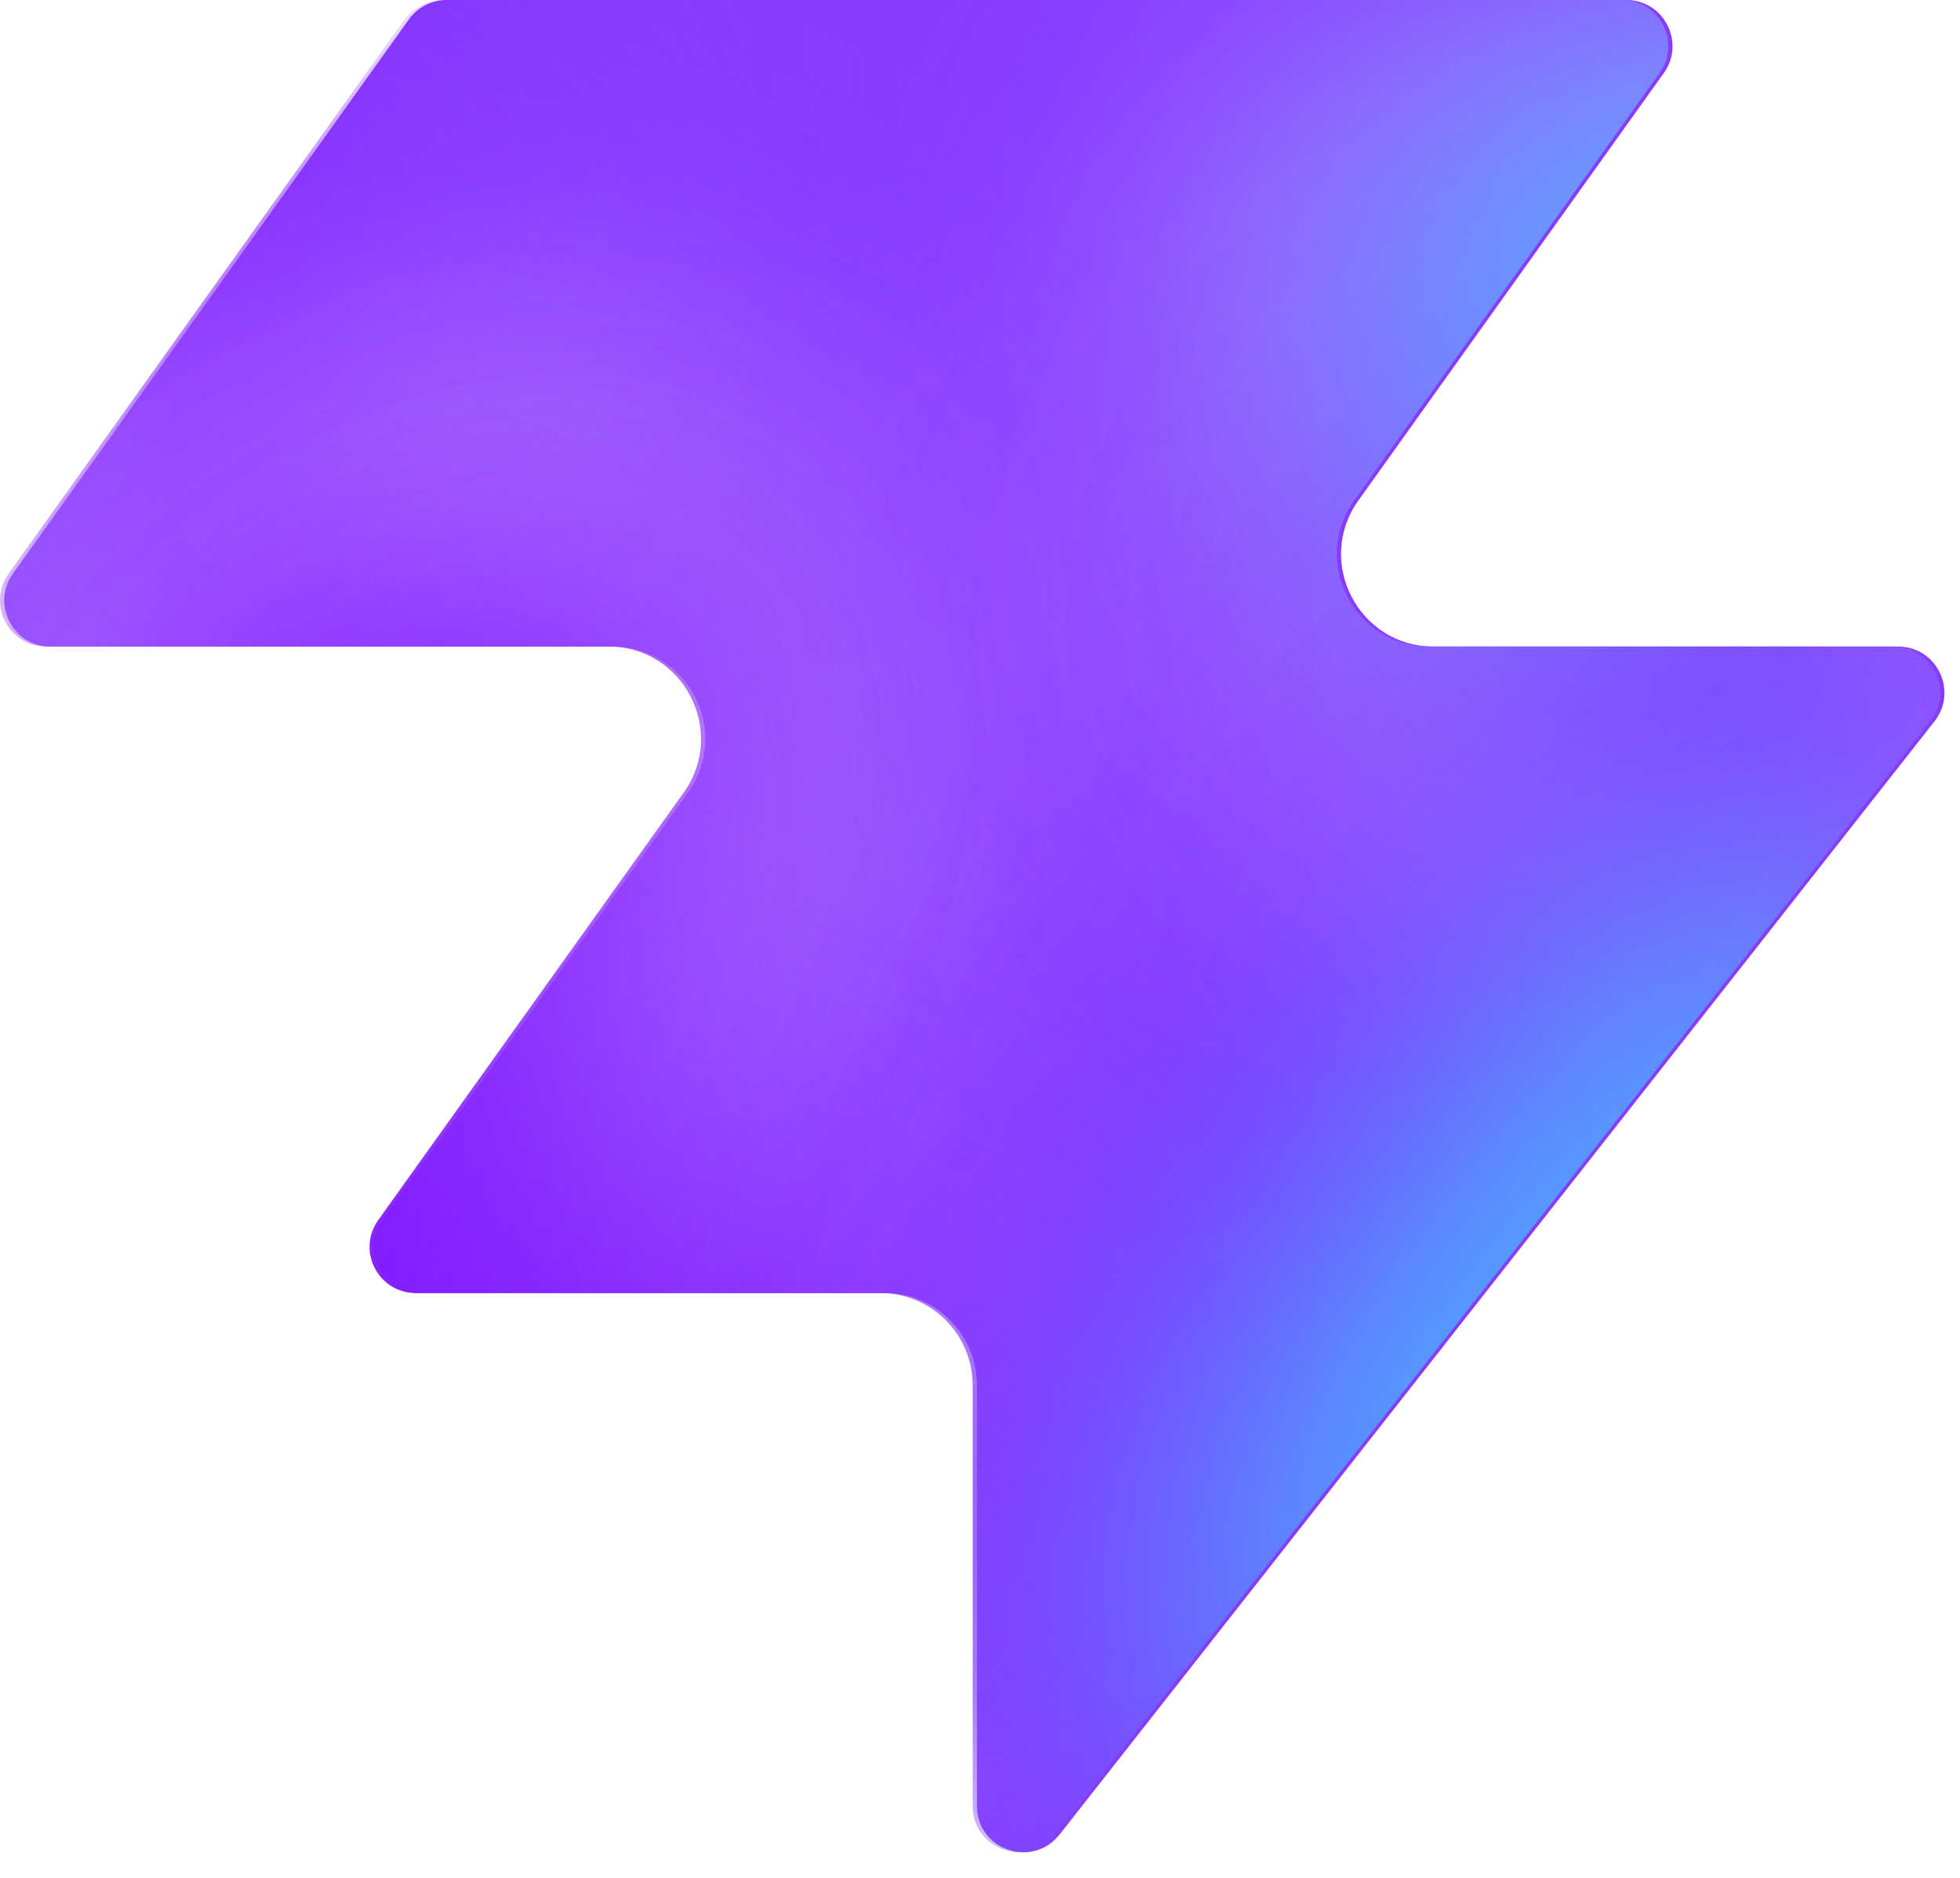
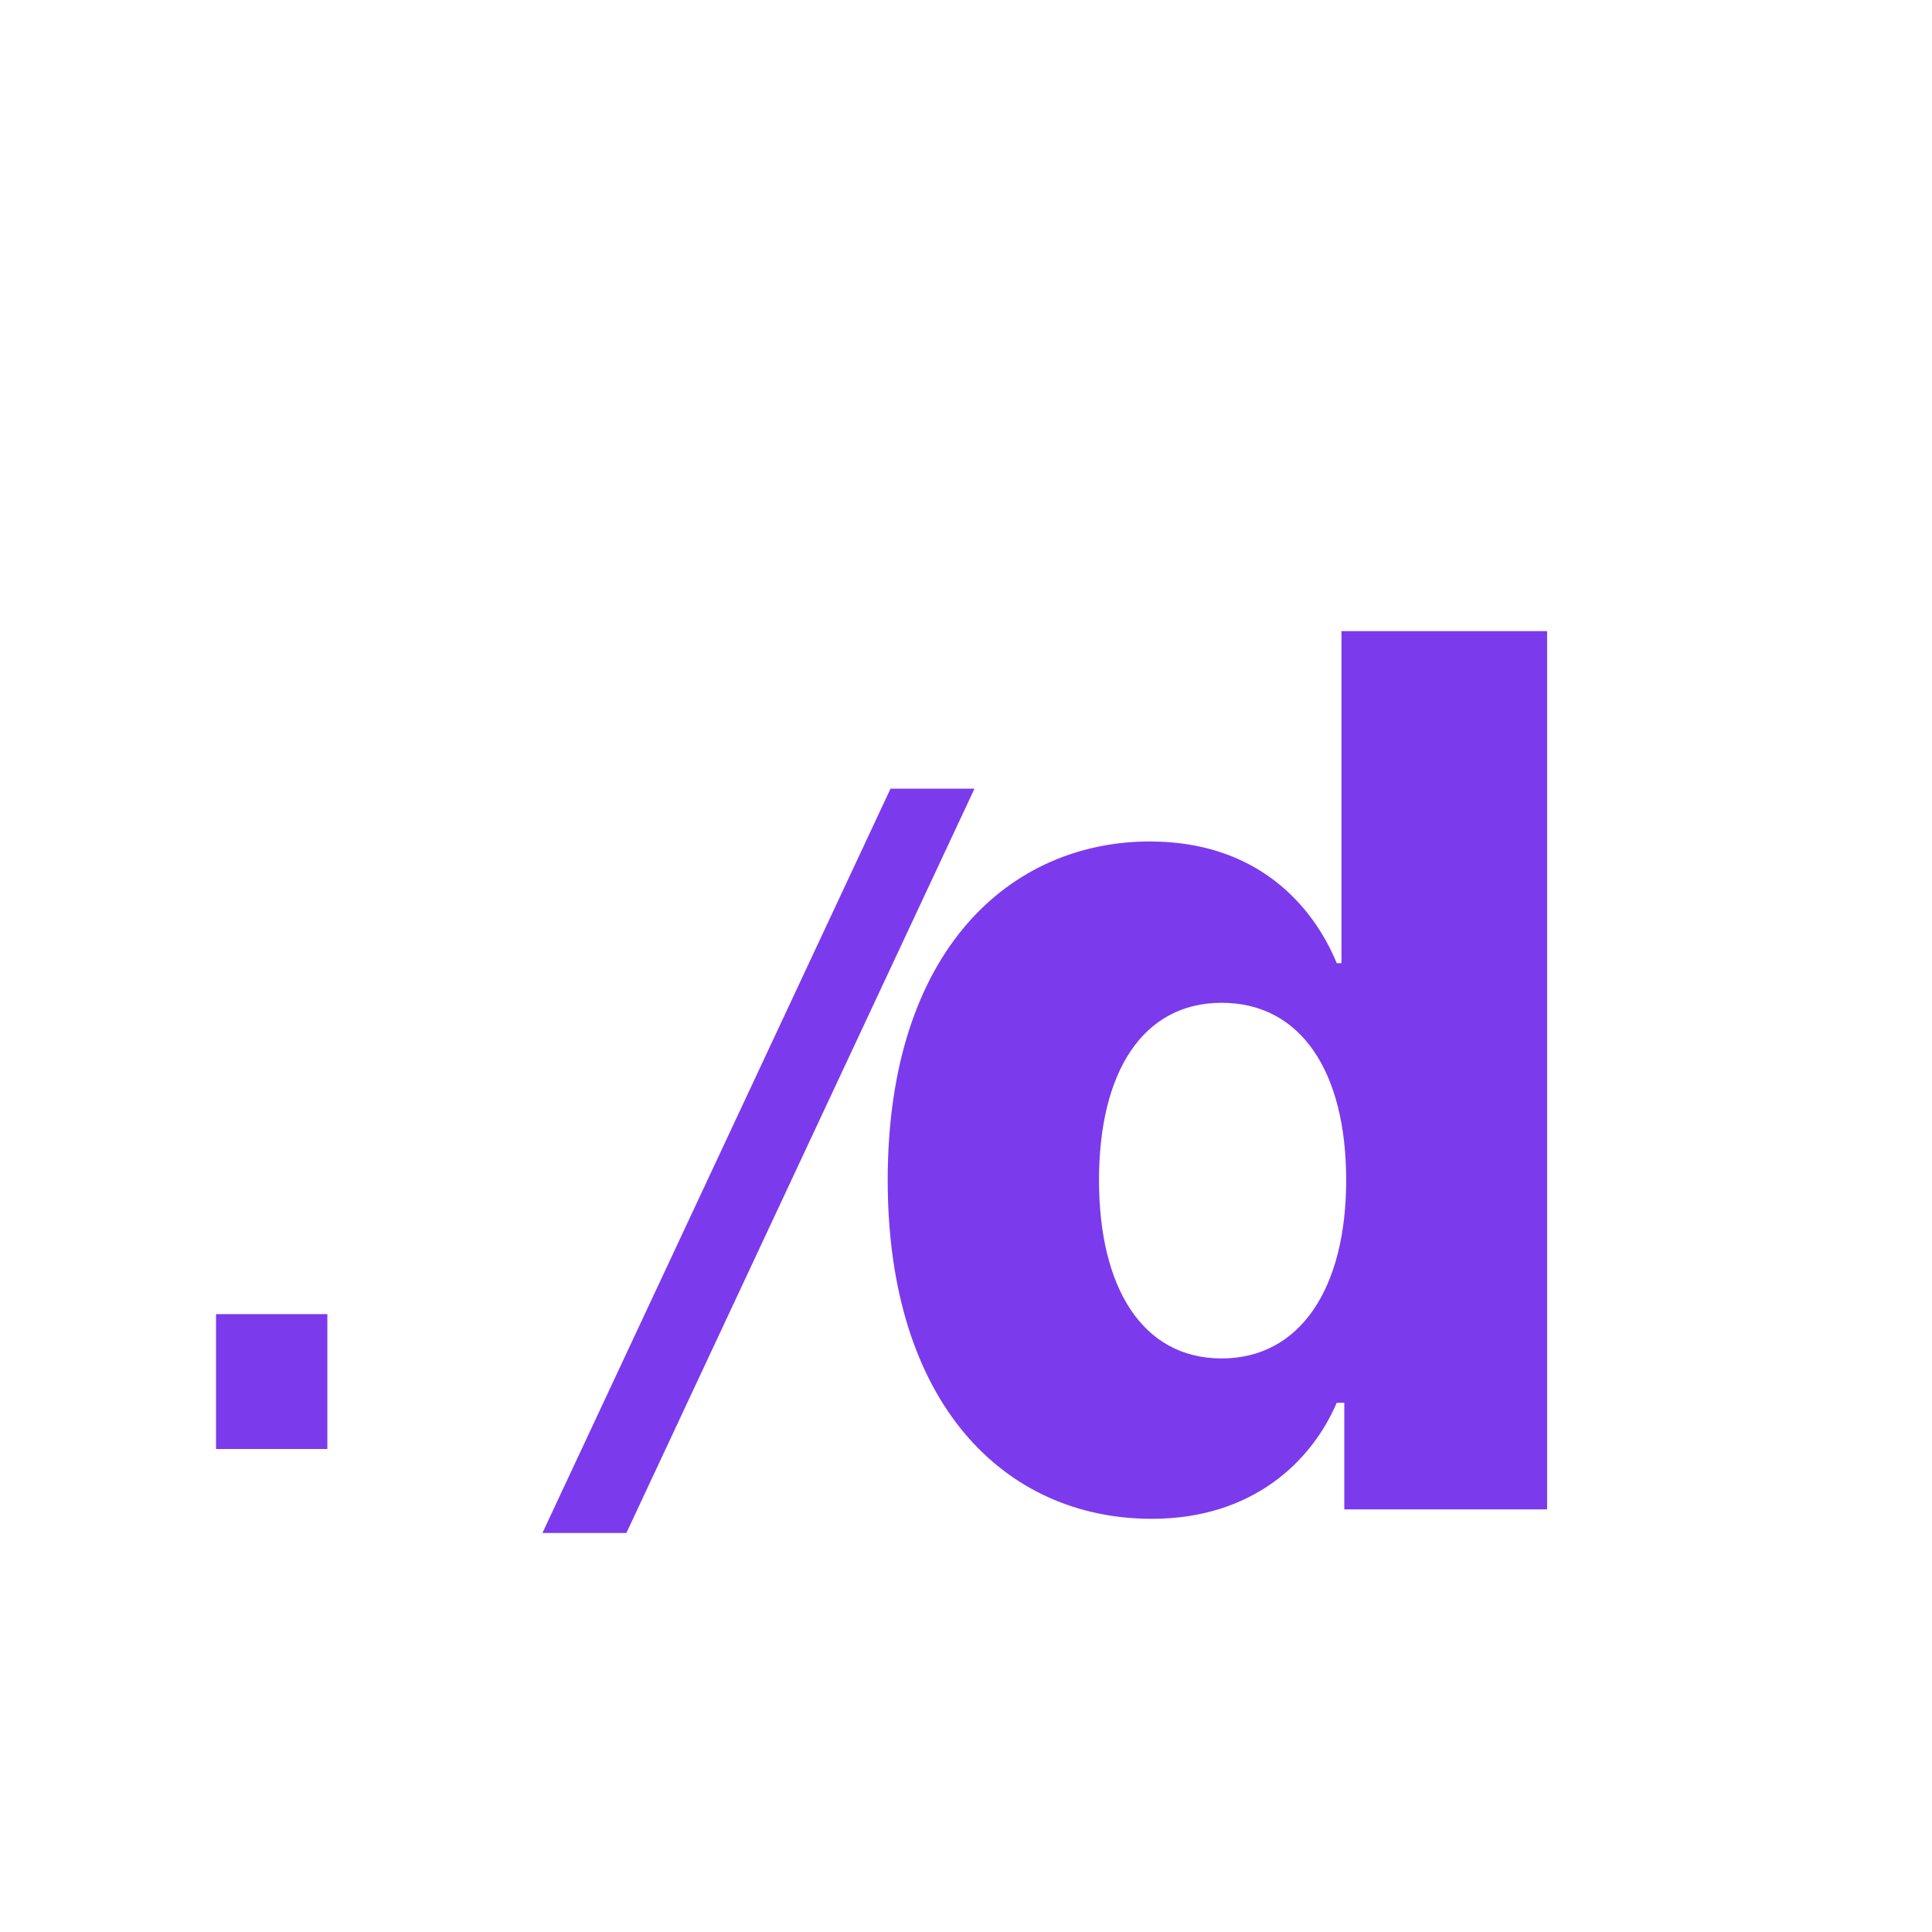
- <svg xmlns="http://www.w3.org/2000/svg" width="48" height="46" fill="none" viewBox="0 0 48 46">
-   <path fill="#863bff" d="M25.946 44.938c-.664.845-2.021.375-2.021-.698V33.937a2.26 2.26 0 0 0-2.262-2.262H10.287c-.92 0-1.456-1.04-.92-1.788l7.48-10.471c1.07-1.497 0-3.578-1.842-3.578H1.237c-.92 0-1.456-1.04-.92-1.788L10.013.474c.214-.297.556-.474.92-.474h28.894c.92 0 1.456 1.04.92 1.788l-7.48 10.471c-1.07 1.498 0 3.579 1.842 3.579h11.377c.943 0 1.473 1.088.89 1.83L25.947 44.94z" style="fill:#863bff;fill:color(display-p3 .525 .23 1);fill-opacity:1" />
-   <mask id="a" width="48" height="46" x="0" y="0" maskUnits="userSpaceOnUse" style="mask-type:alpha">
-     <path fill="#000" d="M25.842 44.938c-.664.844-2.021.375-2.021-.698V33.937a2.26 2.26 0 0 0-2.262-2.262H10.183c-.92 0-1.456-1.04-.92-1.788l7.48-10.471c1.07-1.498 0-3.579-1.842-3.579H1.133c-.92 0-1.456-1.04-.92-1.787L9.91.473c.214-.297.556-.474.92-.474h28.894c.92 0 1.456 1.04.92 1.788l-7.48 10.471c-1.07 1.498 0 3.578 1.842 3.578h11.377c.943 0 1.473 1.088.89 1.832L25.843 44.94z" style="fill:#000;fill-opacity:1" />
-   </mask>
-   <g mask="url(#a)">
-     <g filter="url(#b)">
-       <ellipse cx="5.508" cy="14.704" fill="#ede6ff" rx="5.508" ry="14.704" style="fill:#ede6ff;fill:color(display-p3 .927 .903 1);fill-opacity:1" transform="matrix(.00324 1 1 -.00324 -4.47 31.516)" />
-     </g>
-     <g filter="url(#c)">
-       <ellipse cx="10.399" cy="29.851" fill="#ede6ff" rx="10.399" ry="29.851" style="fill:#ede6ff;fill:color(display-p3 .927 .903 1);fill-opacity:1" transform="matrix(.00324 1 1 -.00324 -39.328 7.883)" />
-     </g>
-     <g filter="url(#d)">
-       <ellipse cx="5.508" cy="30.487" fill="#7e14ff" rx="5.508" ry="30.487" style="fill:#7e14ff;fill:color(display-p3 .492 .077 1);fill-opacity:1" transform="rotate(89.814 -25.913 -14.639)scale(1 -1)" />
-     </g>
-     <g filter="url(#e)">
-       <ellipse cx="5.508" cy="30.599" fill="#7e14ff" rx="5.508" ry="30.599" style="fill:#7e14ff;fill:color(display-p3 .492 .077 1);fill-opacity:1" transform="rotate(89.814 -32.644 -3.334)scale(1 -1)" />
-     </g>
-     <g filter="url(#f)">
-       <ellipse cx="5.508" cy="30.599" fill="#7e14ff" rx="5.508" ry="30.599" style="fill:#7e14ff;fill:color(display-p3 .492 .077 1);fill-opacity:1" transform="matrix(.00324 1 1 -.00324 -34.34 30.47)" />
-     </g>
-     <g filter="url(#g)">
-       <ellipse cx="14.072" cy="22.078" fill="#ede6ff" rx="14.072" ry="22.078" style="fill:#ede6ff;fill:color(display-p3 .927 .903 1);fill-opacity:1" transform="rotate(93.35 24.506 48.493)scale(-1 1)" />
-     </g>
-     <g filter="url(#h)">
-       <ellipse cx="3.47" cy="21.501" fill="#7e14ff" rx="3.47" ry="21.501" style="fill:#7e14ff;fill:color(display-p3 .492 .077 1);fill-opacity:1" transform="rotate(89.009 28.708 47.59)scale(-1 1)" />
-     </g>
-     <g filter="url(#i)">
-       <ellipse cx="3.47" cy="21.501" fill="#7e14ff" rx="3.47" ry="21.501" style="fill:#7e14ff;fill:color(display-p3 .492 .077 1);fill-opacity:1" transform="rotate(89.009 28.708 47.59)scale(-1 1)" />
-     </g>
-     <g filter="url(#j)">
-       <ellipse cx=".387" cy="8.972" fill="#7e14ff" rx="4.407" ry="29.108" style="fill:#7e14ff;fill:color(display-p3 .492 .077 1);fill-opacity:1" transform="rotate(39.51 .387 8.972)" />
-     </g>
-     <g filter="url(#k)">
-       <ellipse cx="47.523" cy="-6.092" fill="#7e14ff" rx="4.407" ry="29.108" style="fill:#7e14ff;fill:color(display-p3 .492 .077 1);fill-opacity:1" transform="rotate(37.892 47.523 -6.092)" />
-     </g>
-     <g filter="url(#l)">
-       <ellipse cx="41.412" cy="6.333" fill="#47bfff" rx="5.971" ry="9.665" style="fill:#47bfff;fill:color(display-p3 .28 .748 1);fill-opacity:1" transform="rotate(37.892 41.412 6.333)" />
-     </g>
-     <g filter="url(#m)">
-       <ellipse cx="-1.879" cy="38.332" fill="#7e14ff" rx="4.407" ry="29.108" style="fill:#7e14ff;fill:color(display-p3 .492 .077 1);fill-opacity:1" transform="rotate(37.892 -1.88 38.332)" />
-     </g>
-     <g filter="url(#n)">
-       <ellipse cx="-1.879" cy="38.332" fill="#7e14ff" rx="4.407" ry="29.108" style="fill:#7e14ff;fill:color(display-p3 .492 .077 1);fill-opacity:1" transform="rotate(37.892 -1.88 38.332)" />
-     </g>
-     <g filter="url(#o)">
-       <ellipse cx="35.651" cy="29.907" fill="#7e14ff" rx="4.407" ry="29.108" style="fill:#7e14ff;fill:color(display-p3 .492 .077 1);fill-opacity:1" transform="rotate(37.892 35.651 29.907)" />
-     </g>
-     <g filter="url(#p)">
-       <ellipse cx="38.418" cy="32.4" fill="#47bfff" rx="5.971" ry="15.297" style="fill:#47bfff;fill:color(display-p3 .28 .748 1);fill-opacity:1" transform="rotate(37.892 38.418 32.4)" />
-     </g>
-   </g>
-   <defs>
-     <filter id="b" width="60.045" height="41.654" x="-19.77" y="16.149" color-interpolation-filters="sRGB" filterUnits="userSpaceOnUse">
-       <feFlood flood-opacity="0" result="BackgroundImageFix" />
-       <feBlend in="SourceGraphic" in2="BackgroundImageFix" result="shape" />
-       <feGaussianBlur result="effect1_foregroundBlur_2002_17158" stdDeviation="7.659" />
-     </filter>
-     <filter id="c" width="90.34" height="51.437" x="-54.613" y="-7.533" color-interpolation-filters="sRGB" filterUnits="userSpaceOnUse">
-       <feFlood flood-opacity="0" result="BackgroundImageFix" />
-       <feBlend in="SourceGraphic" in2="BackgroundImageFix" result="shape" />
-       <feGaussianBlur result="effect1_foregroundBlur_2002_17158" stdDeviation="7.659" />
-     </filter>
-     <filter id="d" width="79.355" height="29.4" x="-49.64" y="2.03" color-interpolation-filters="sRGB" filterUnits="userSpaceOnUse">
-       <feFlood flood-opacity="0" result="BackgroundImageFix" />
-       <feBlend in="SourceGraphic" in2="BackgroundImageFix" result="shape" />
-       <feGaussianBlur result="effect1_foregroundBlur_2002_17158" stdDeviation="4.596" />
-     </filter>
-     <filter id="e" width="79.579" height="29.4" x="-45.045" y="20.029" color-interpolation-filters="sRGB" filterUnits="userSpaceOnUse">
-       <feFlood flood-opacity="0" result="BackgroundImageFix" />
-       <feBlend in="SourceGraphic" in2="BackgroundImageFix" result="shape" />
-       <feGaussianBlur result="effect1_foregroundBlur_2002_17158" stdDeviation="4.596" />
-     </filter>
-     <filter id="f" width="79.579" height="29.4" x="-43.513" y="21.178" color-interpolation-filters="sRGB" filterUnits="userSpaceOnUse">
-       <feFlood flood-opacity="0" result="BackgroundImageFix" />
-       <feBlend in="SourceGraphic" in2="BackgroundImageFix" result="shape" />
-       <feGaussianBlur result="effect1_foregroundBlur_2002_17158" stdDeviation="4.596" />
-     </filter>
-     <filter id="g" width="74.749" height="58.852" x="15.756" y="-17.901" color-interpolation-filters="sRGB" filterUnits="userSpaceOnUse">
-       <feFlood flood-opacity="0" result="BackgroundImageFix" />
-       <feBlend in="SourceGraphic" in2="BackgroundImageFix" result="shape" />
-       <feGaussianBlur result="effect1_foregroundBlur_2002_17158" stdDeviation="7.659" />
-     </filter>
-     <filter id="h" width="61.377" height="25.362" x="23.548" y="2.284" color-interpolation-filters="sRGB" filterUnits="userSpaceOnUse">
-       <feFlood flood-opacity="0" result="BackgroundImageFix" />
-       <feBlend in="SourceGraphic" in2="BackgroundImageFix" result="shape" />
-       <feGaussianBlur result="effect1_foregroundBlur_2002_17158" stdDeviation="4.596" />
-     </filter>
-     <filter id="i" width="61.377" height="25.362" x="23.548" y="2.284" color-interpolation-filters="sRGB" filterUnits="userSpaceOnUse">
-       <feFlood flood-opacity="0" result="BackgroundImageFix" />
-       <feBlend in="SourceGraphic" in2="BackgroundImageFix" result="shape" />
-       <feGaussianBlur result="effect1_foregroundBlur_2002_17158" stdDeviation="4.596" />
-     </filter>
-     <filter id="j" width="56.045" height="63.649" x="-27.636" y="-22.853" color-interpolation-filters="sRGB" filterUnits="userSpaceOnUse">
-       <feFlood flood-opacity="0" result="BackgroundImageFix" />
-       <feBlend in="SourceGraphic" in2="BackgroundImageFix" result="shape" />
-       <feGaussianBlur result="effect1_foregroundBlur_2002_17158" stdDeviation="4.596" />
-     </filter>
-     <filter id="k" width="54.814" height="64.646" x="20.116" y="-38.415" color-interpolation-filters="sRGB" filterUnits="userSpaceOnUse">
-       <feFlood flood-opacity="0" result="BackgroundImageFix" />
-       <feBlend in="SourceGraphic" in2="BackgroundImageFix" result="shape" />
-       <feGaussianBlur result="effect1_foregroundBlur_2002_17158" stdDeviation="4.596" />
-     </filter>
-     <filter id="l" width="33.541" height="35.313" x="24.641" y="-11.323" color-interpolation-filters="sRGB" filterUnits="userSpaceOnUse">
-       <feFlood flood-opacity="0" result="BackgroundImageFix" />
-       <feBlend in="SourceGraphic" in2="BackgroundImageFix" result="shape" />
-       <feGaussianBlur result="effect1_foregroundBlur_2002_17158" stdDeviation="4.596" />
-     </filter>
-     <filter id="m" width="54.814" height="64.646" x="-29.286" y="6.009" color-interpolation-filters="sRGB" filterUnits="userSpaceOnUse">
-       <feFlood flood-opacity="0" result="BackgroundImageFix" />
-       <feBlend in="SourceGraphic" in2="BackgroundImageFix" result="shape" />
-       <feGaussianBlur result="effect1_foregroundBlur_2002_17158" stdDeviation="4.596" />
-     </filter>
-     <filter id="n" width="54.814" height="64.646" x="-29.286" y="6.009" color-interpolation-filters="sRGB" filterUnits="userSpaceOnUse">
-       <feFlood flood-opacity="0" result="BackgroundImageFix" />
-       <feBlend in="SourceGraphic" in2="BackgroundImageFix" result="shape" />
-       <feGaussianBlur result="effect1_foregroundBlur_2002_17158" stdDeviation="4.596" />
-     </filter>
-     <filter id="o" width="54.814" height="64.646" x="8.244" y="-2.416" color-interpolation-filters="sRGB" filterUnits="userSpaceOnUse">
-       <feFlood flood-opacity="0" result="BackgroundImageFix" />
-       <feBlend in="SourceGraphic" in2="BackgroundImageFix" result="shape" />
-       <feGaussianBlur result="effect1_foregroundBlur_2002_17158" stdDeviation="4.596" />
-     </filter>
-     <filter id="p" width="39.409" height="43.623" x="18.713" y="10.588" color-interpolation-filters="sRGB" filterUnits="userSpaceOnUse">
-       <feFlood flood-opacity="0" result="BackgroundImageFix" />
-       <feBlend in="SourceGraphic" in2="BackgroundImageFix" result="shape" />
-       <feGaussianBlur result="effect1_foregroundBlur_2002_17158" stdDeviation="4.596" />
-     </filter>
-   </defs>
+ <svg xmlns="http://www.w3.org/2000/svg" width="32" height="32" viewBox="0 0 32 32">
+   <text x="0" y="24" font-family="'SF Mono','Fira Code','Cascadia Code','JetBrains Mono','Consolas',monospace" font-size="15" font-weight="400" fill="#7c3aed" letter-spacing="-0.8">./</text>
+   <text x="14" y="25" font-family="'Inter','SF Pro Display','Helvetica Neue','Arial',sans-serif" font-size="20" font-weight="800" fill="#7c3aed" letter-spacing="-0.5">d</text>
</svg>
